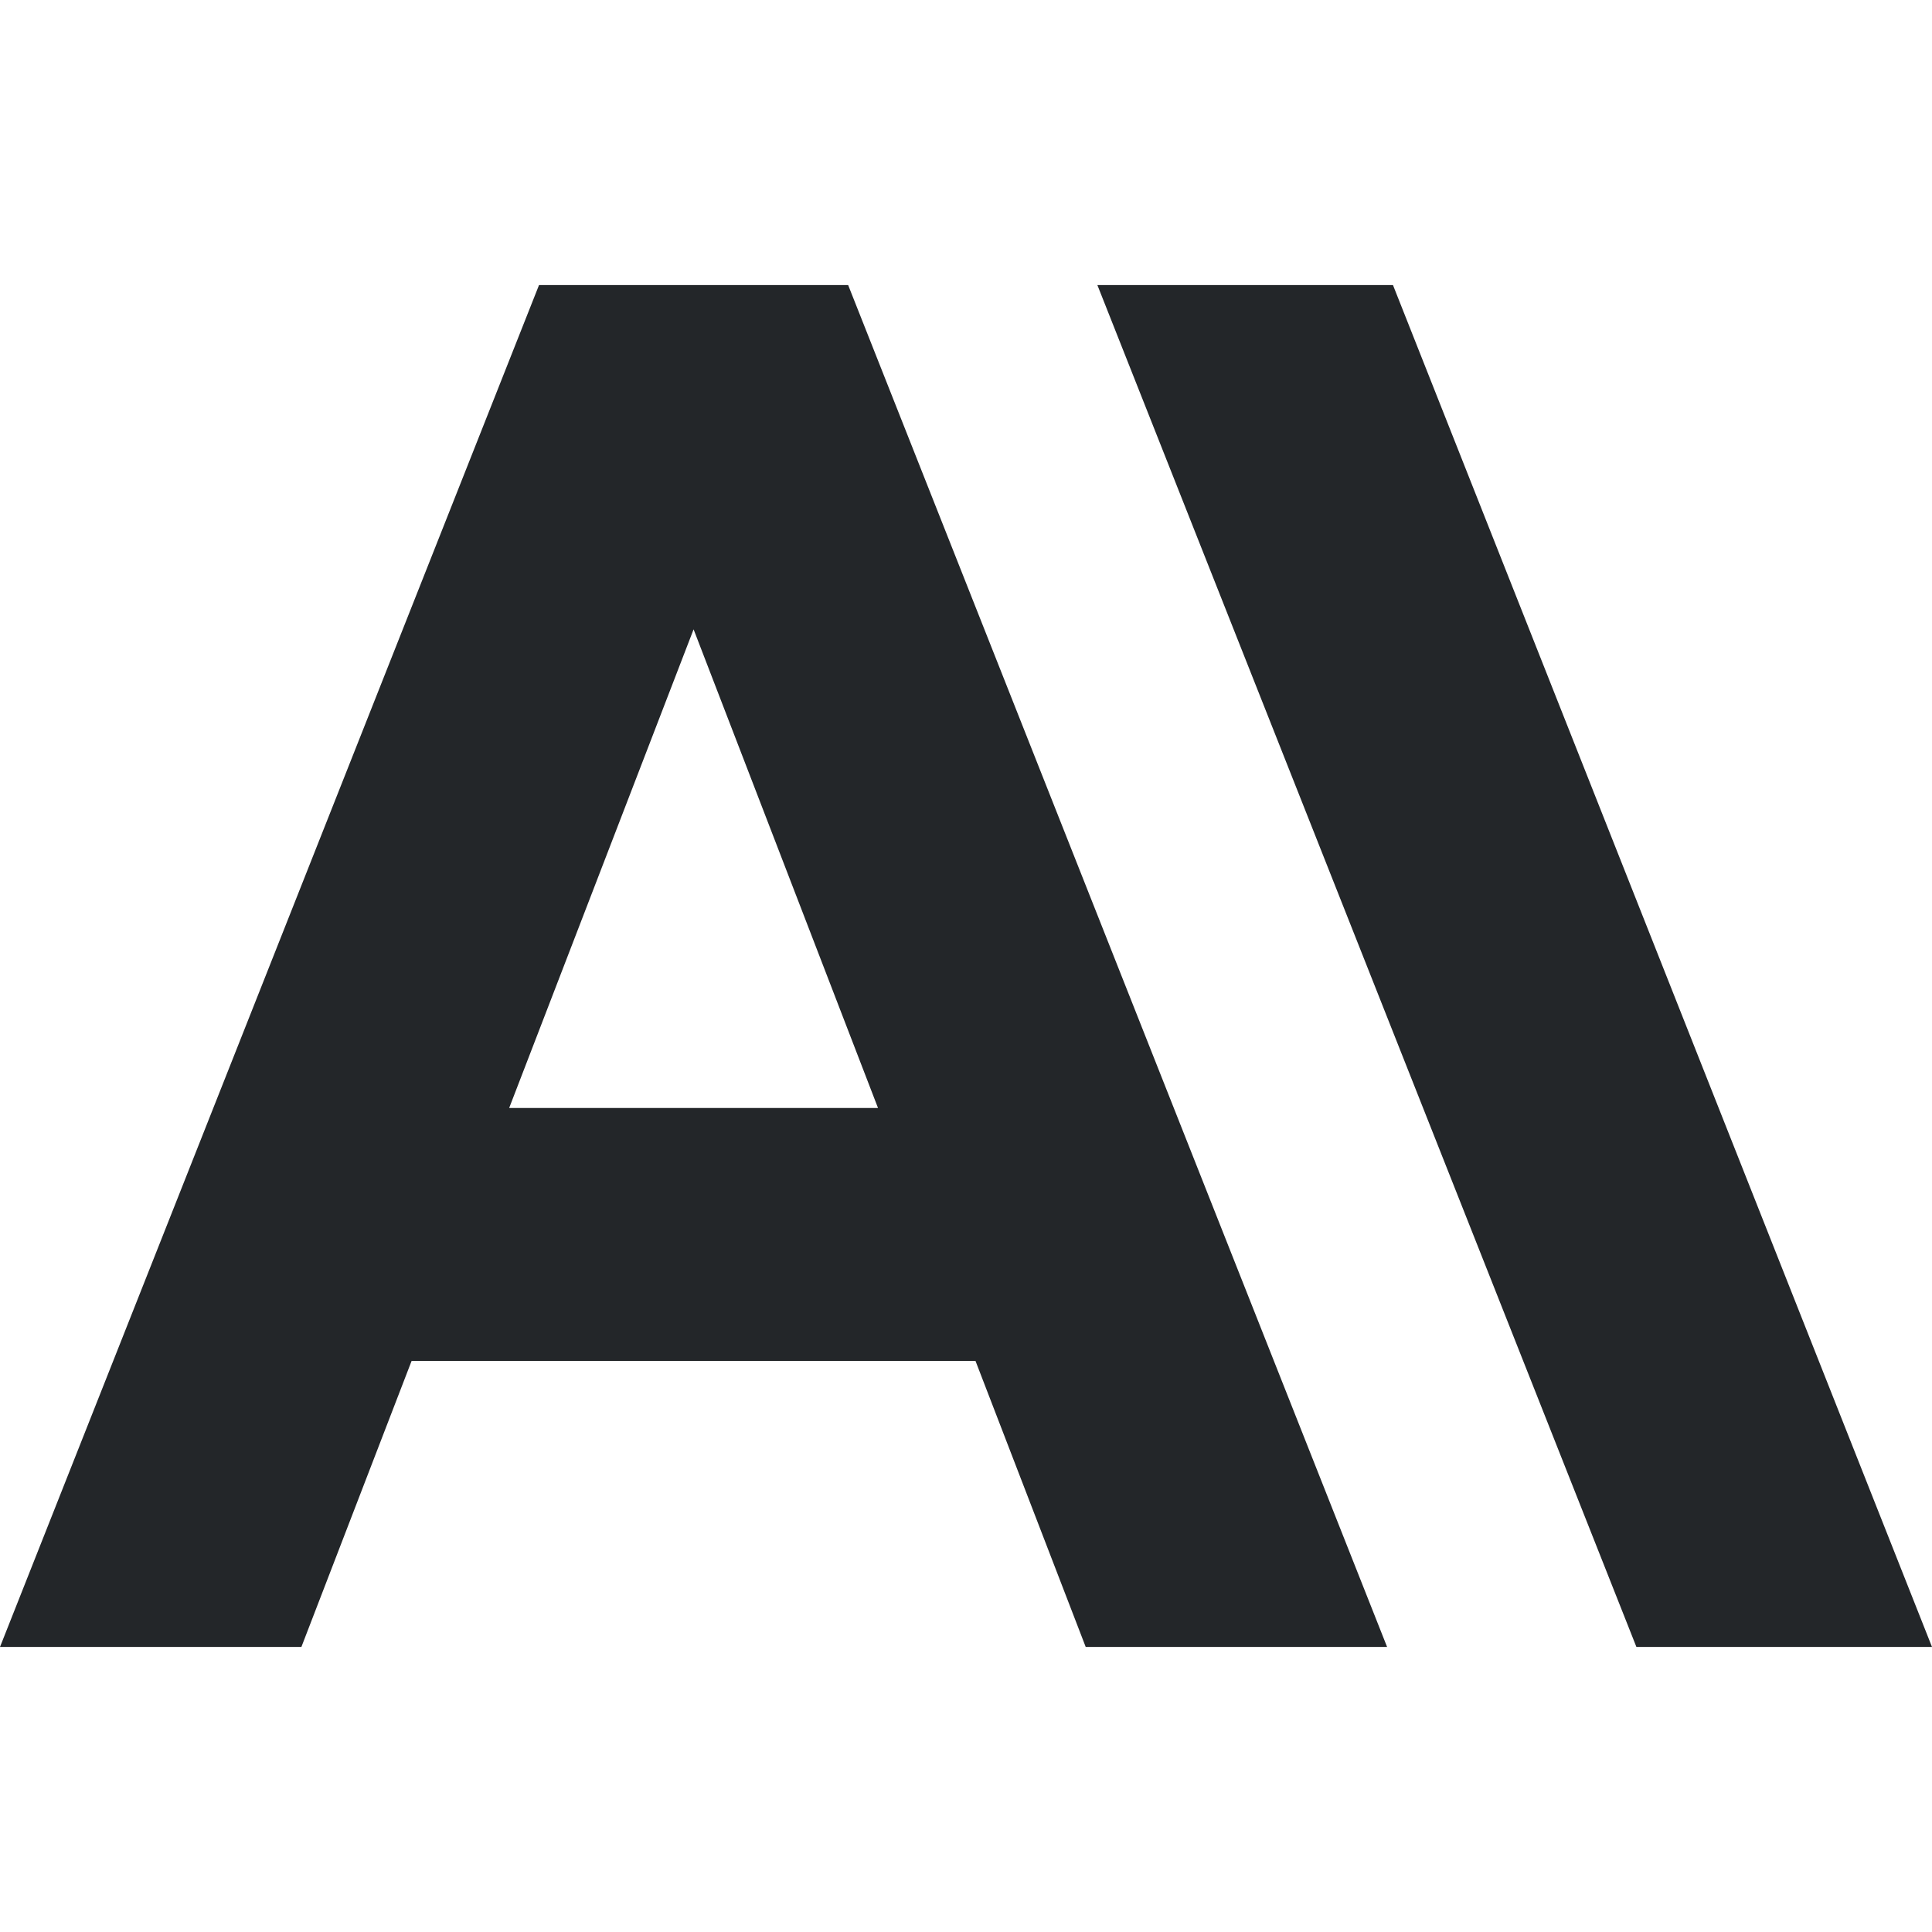
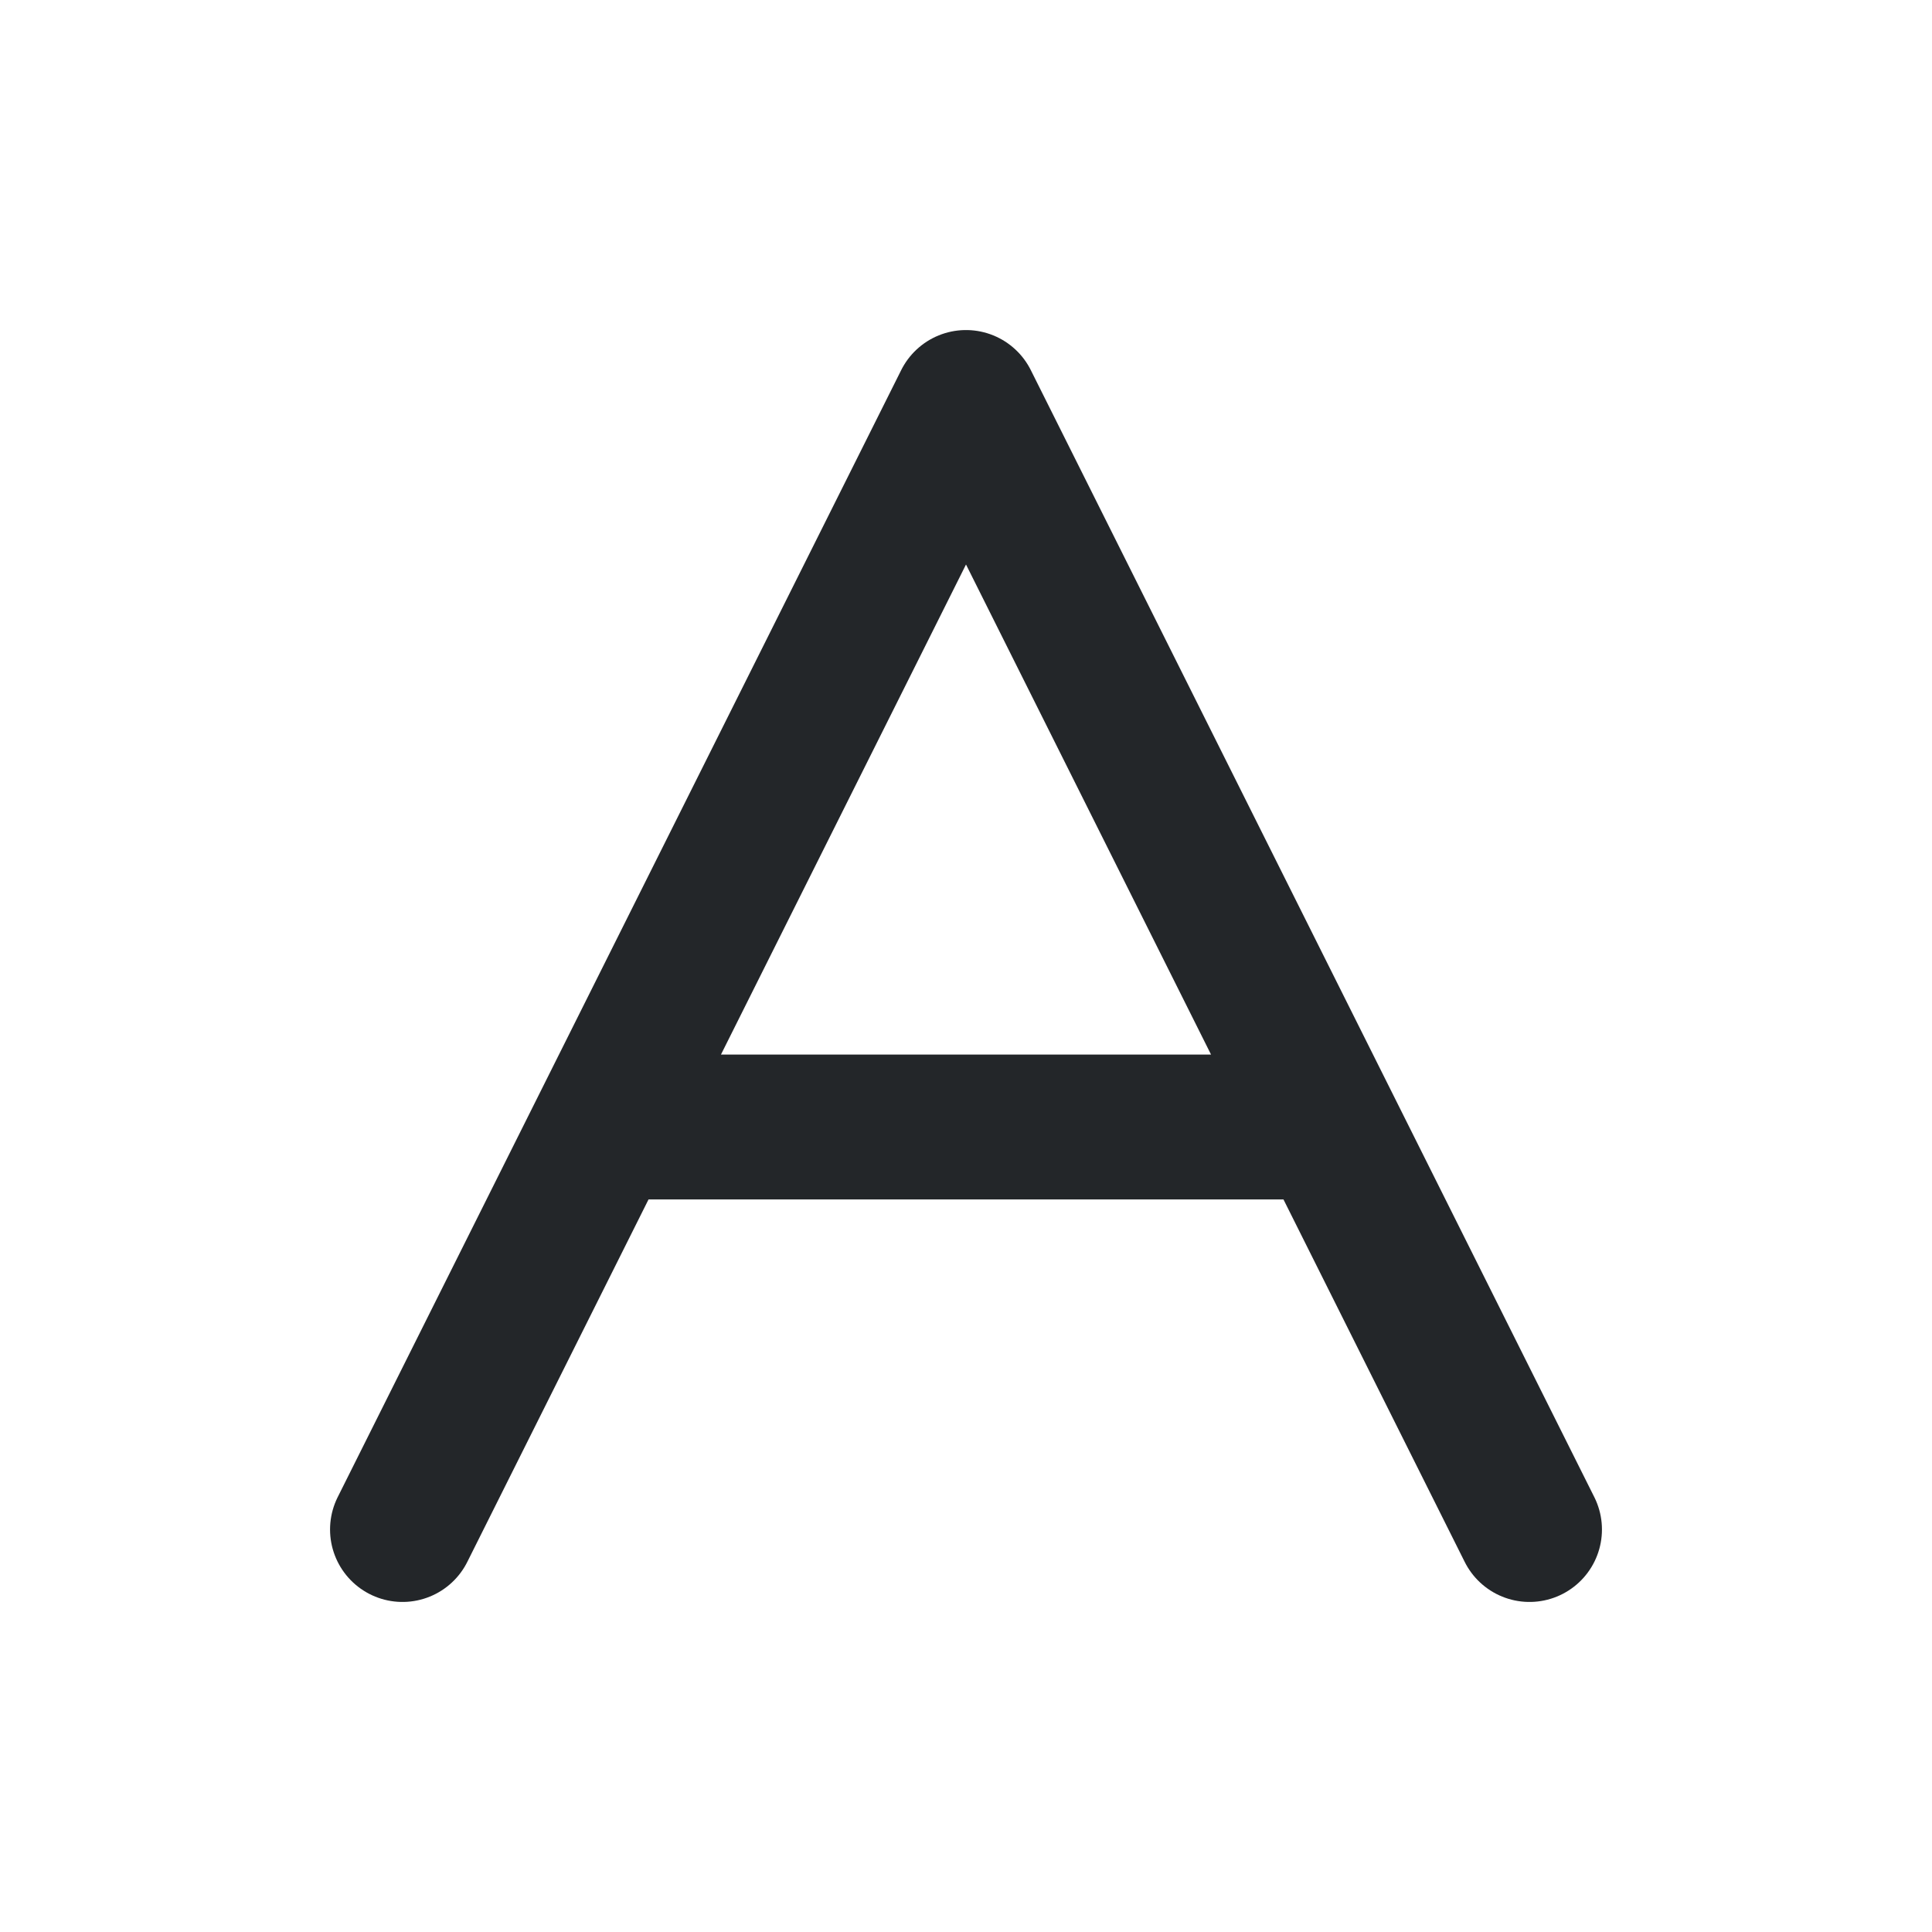
- <svg xmlns="http://www.w3.org/2000/svg" role="img" viewBox="0 0 24 24">
-   <style type="text/css">.ColorScheme-Text { color: #232629; }</style>
-   <path class="ColorScheme-Text" fill="currentColor" d="M17.304 3.541h-3.672l6.696 16.918H24Zm-10.608 0L0 20.459h3.744l1.369-3.553h7.005l1.369 3.553h3.744L10.536 3.541Zm-.371 10.223 2.291-5.946 2.291 5.946Z" />
+ <svg xmlns="http://www.w3.org/2000/svg" viewBox="0 0 24 24">
+   <style>.ColorScheme-Text{color:#232629}</style>
+   <path class="ColorScheme-Text" fill="none" stroke="currentColor" stroke-width="1.8" stroke-linecap="round" stroke-linejoin="round" d="M5 19 12 5l7 14M8 14h8" />
</svg>
